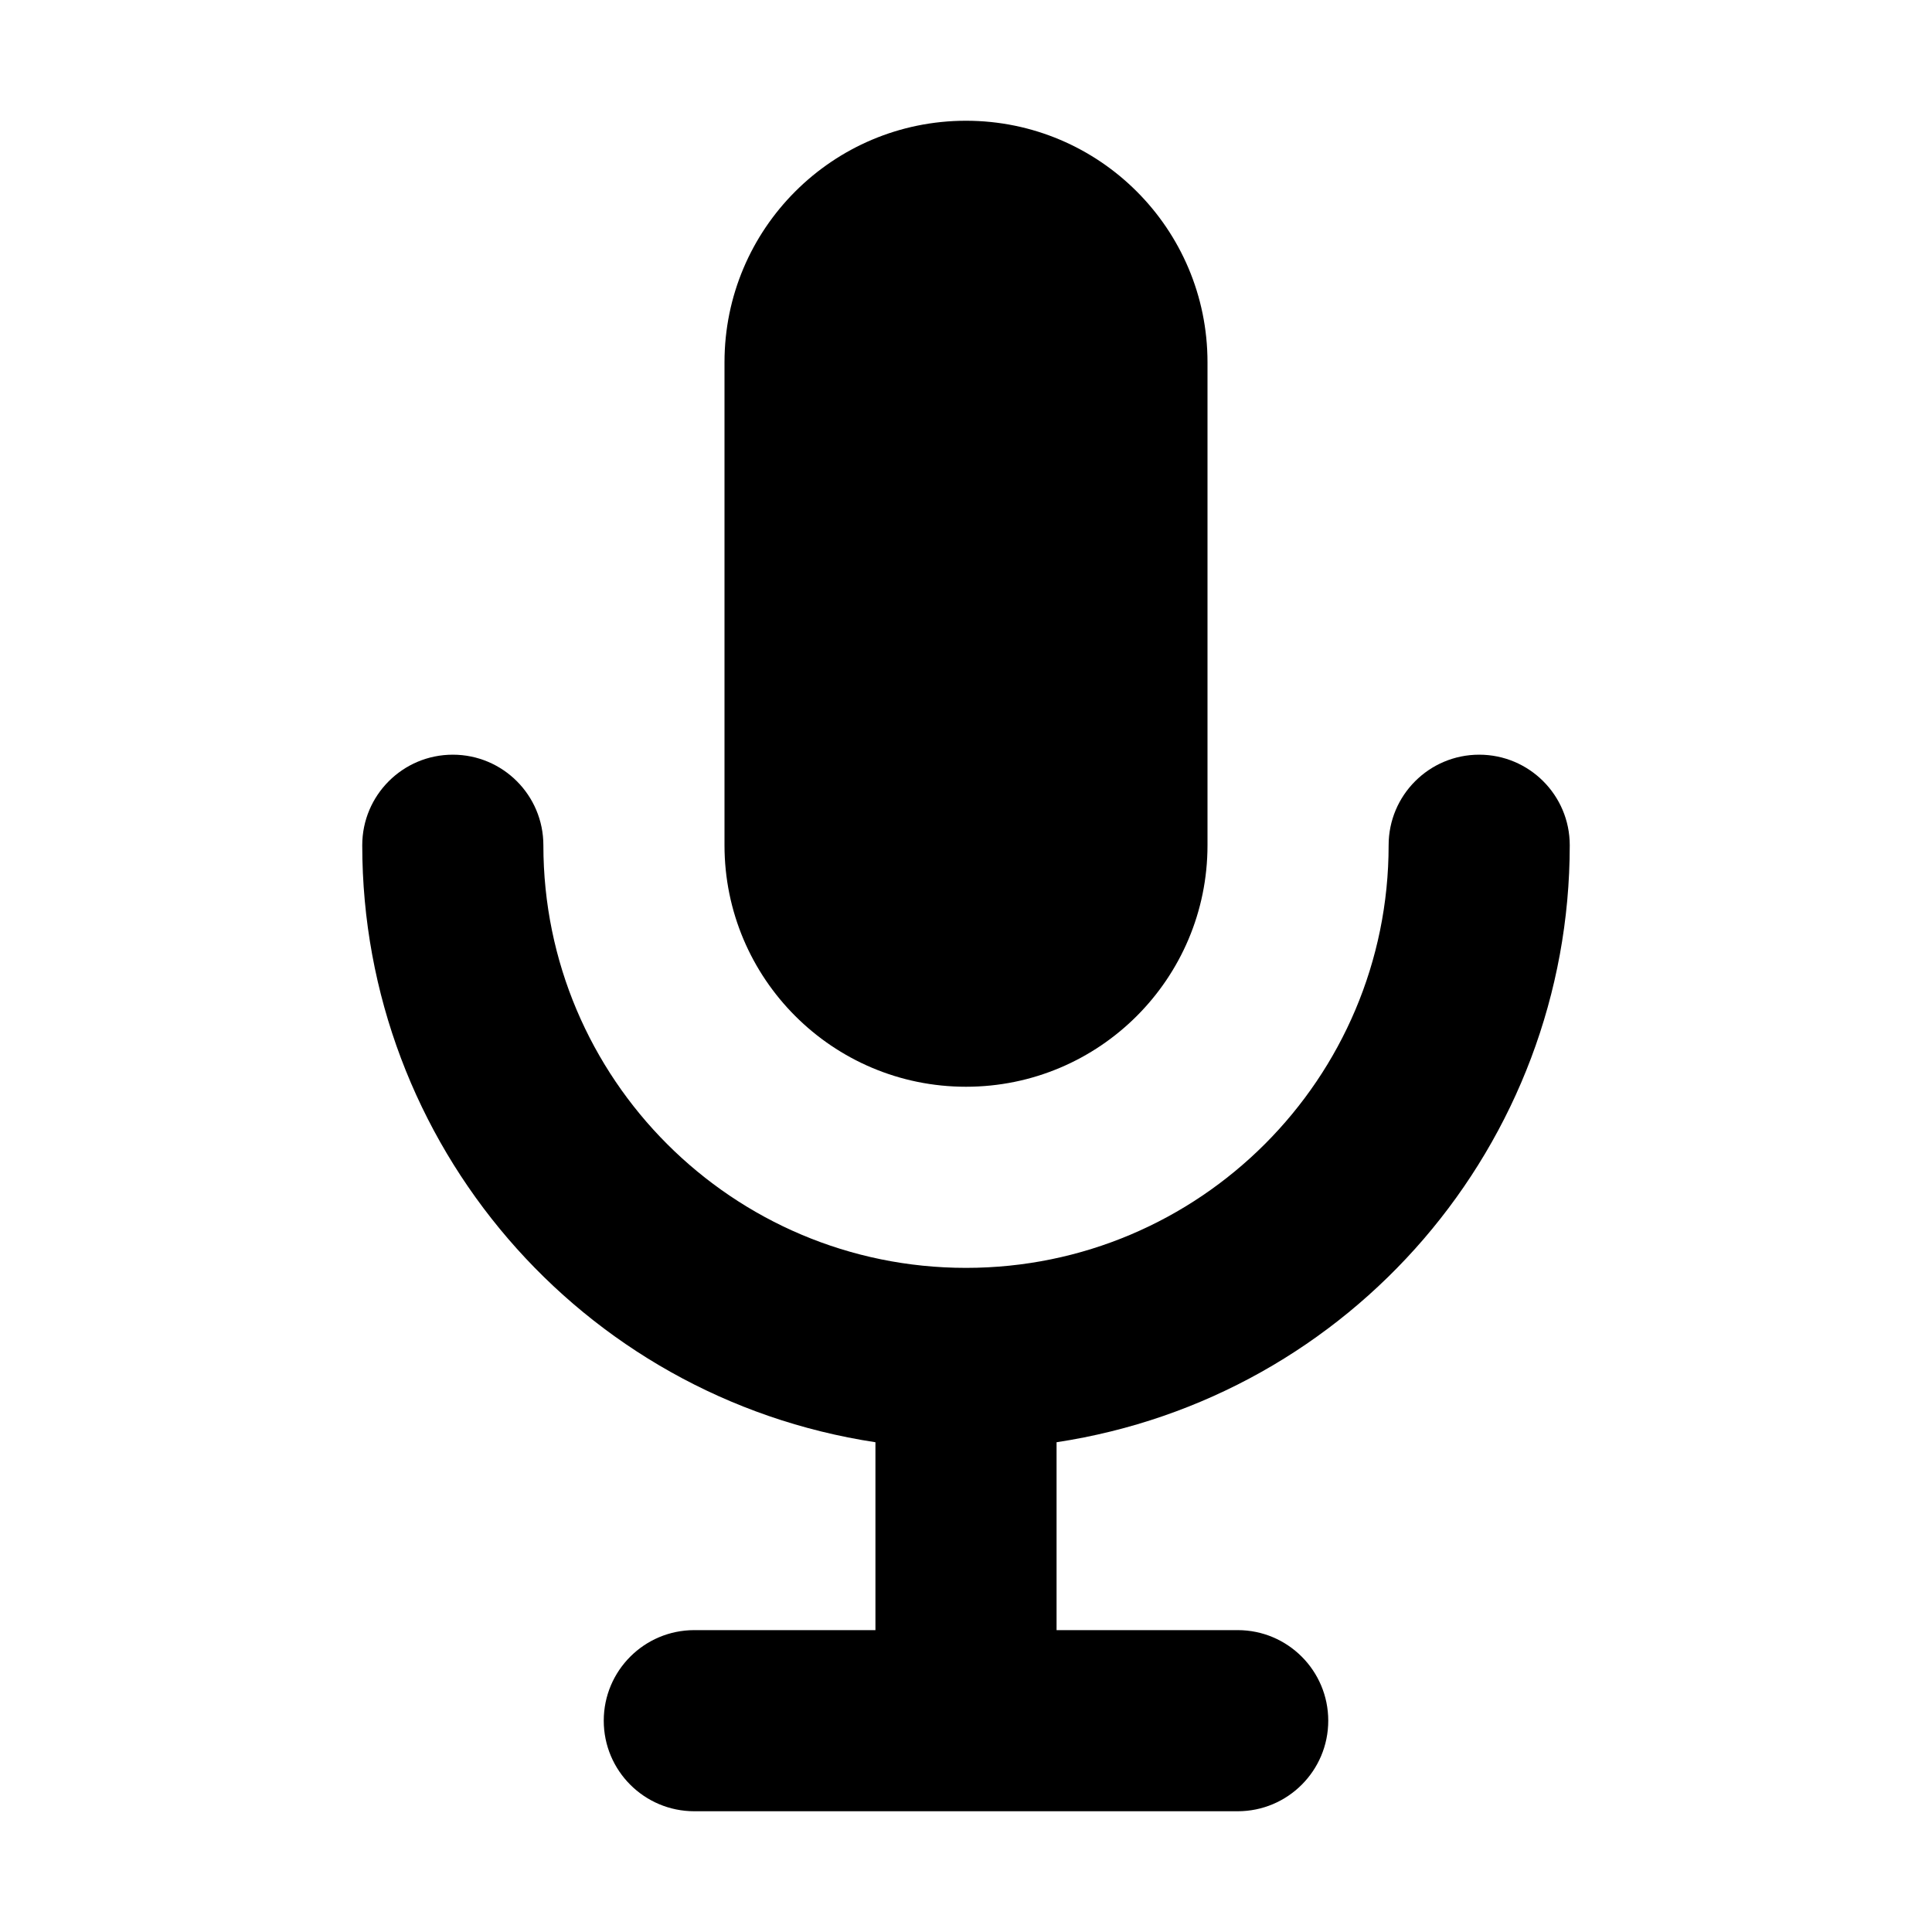
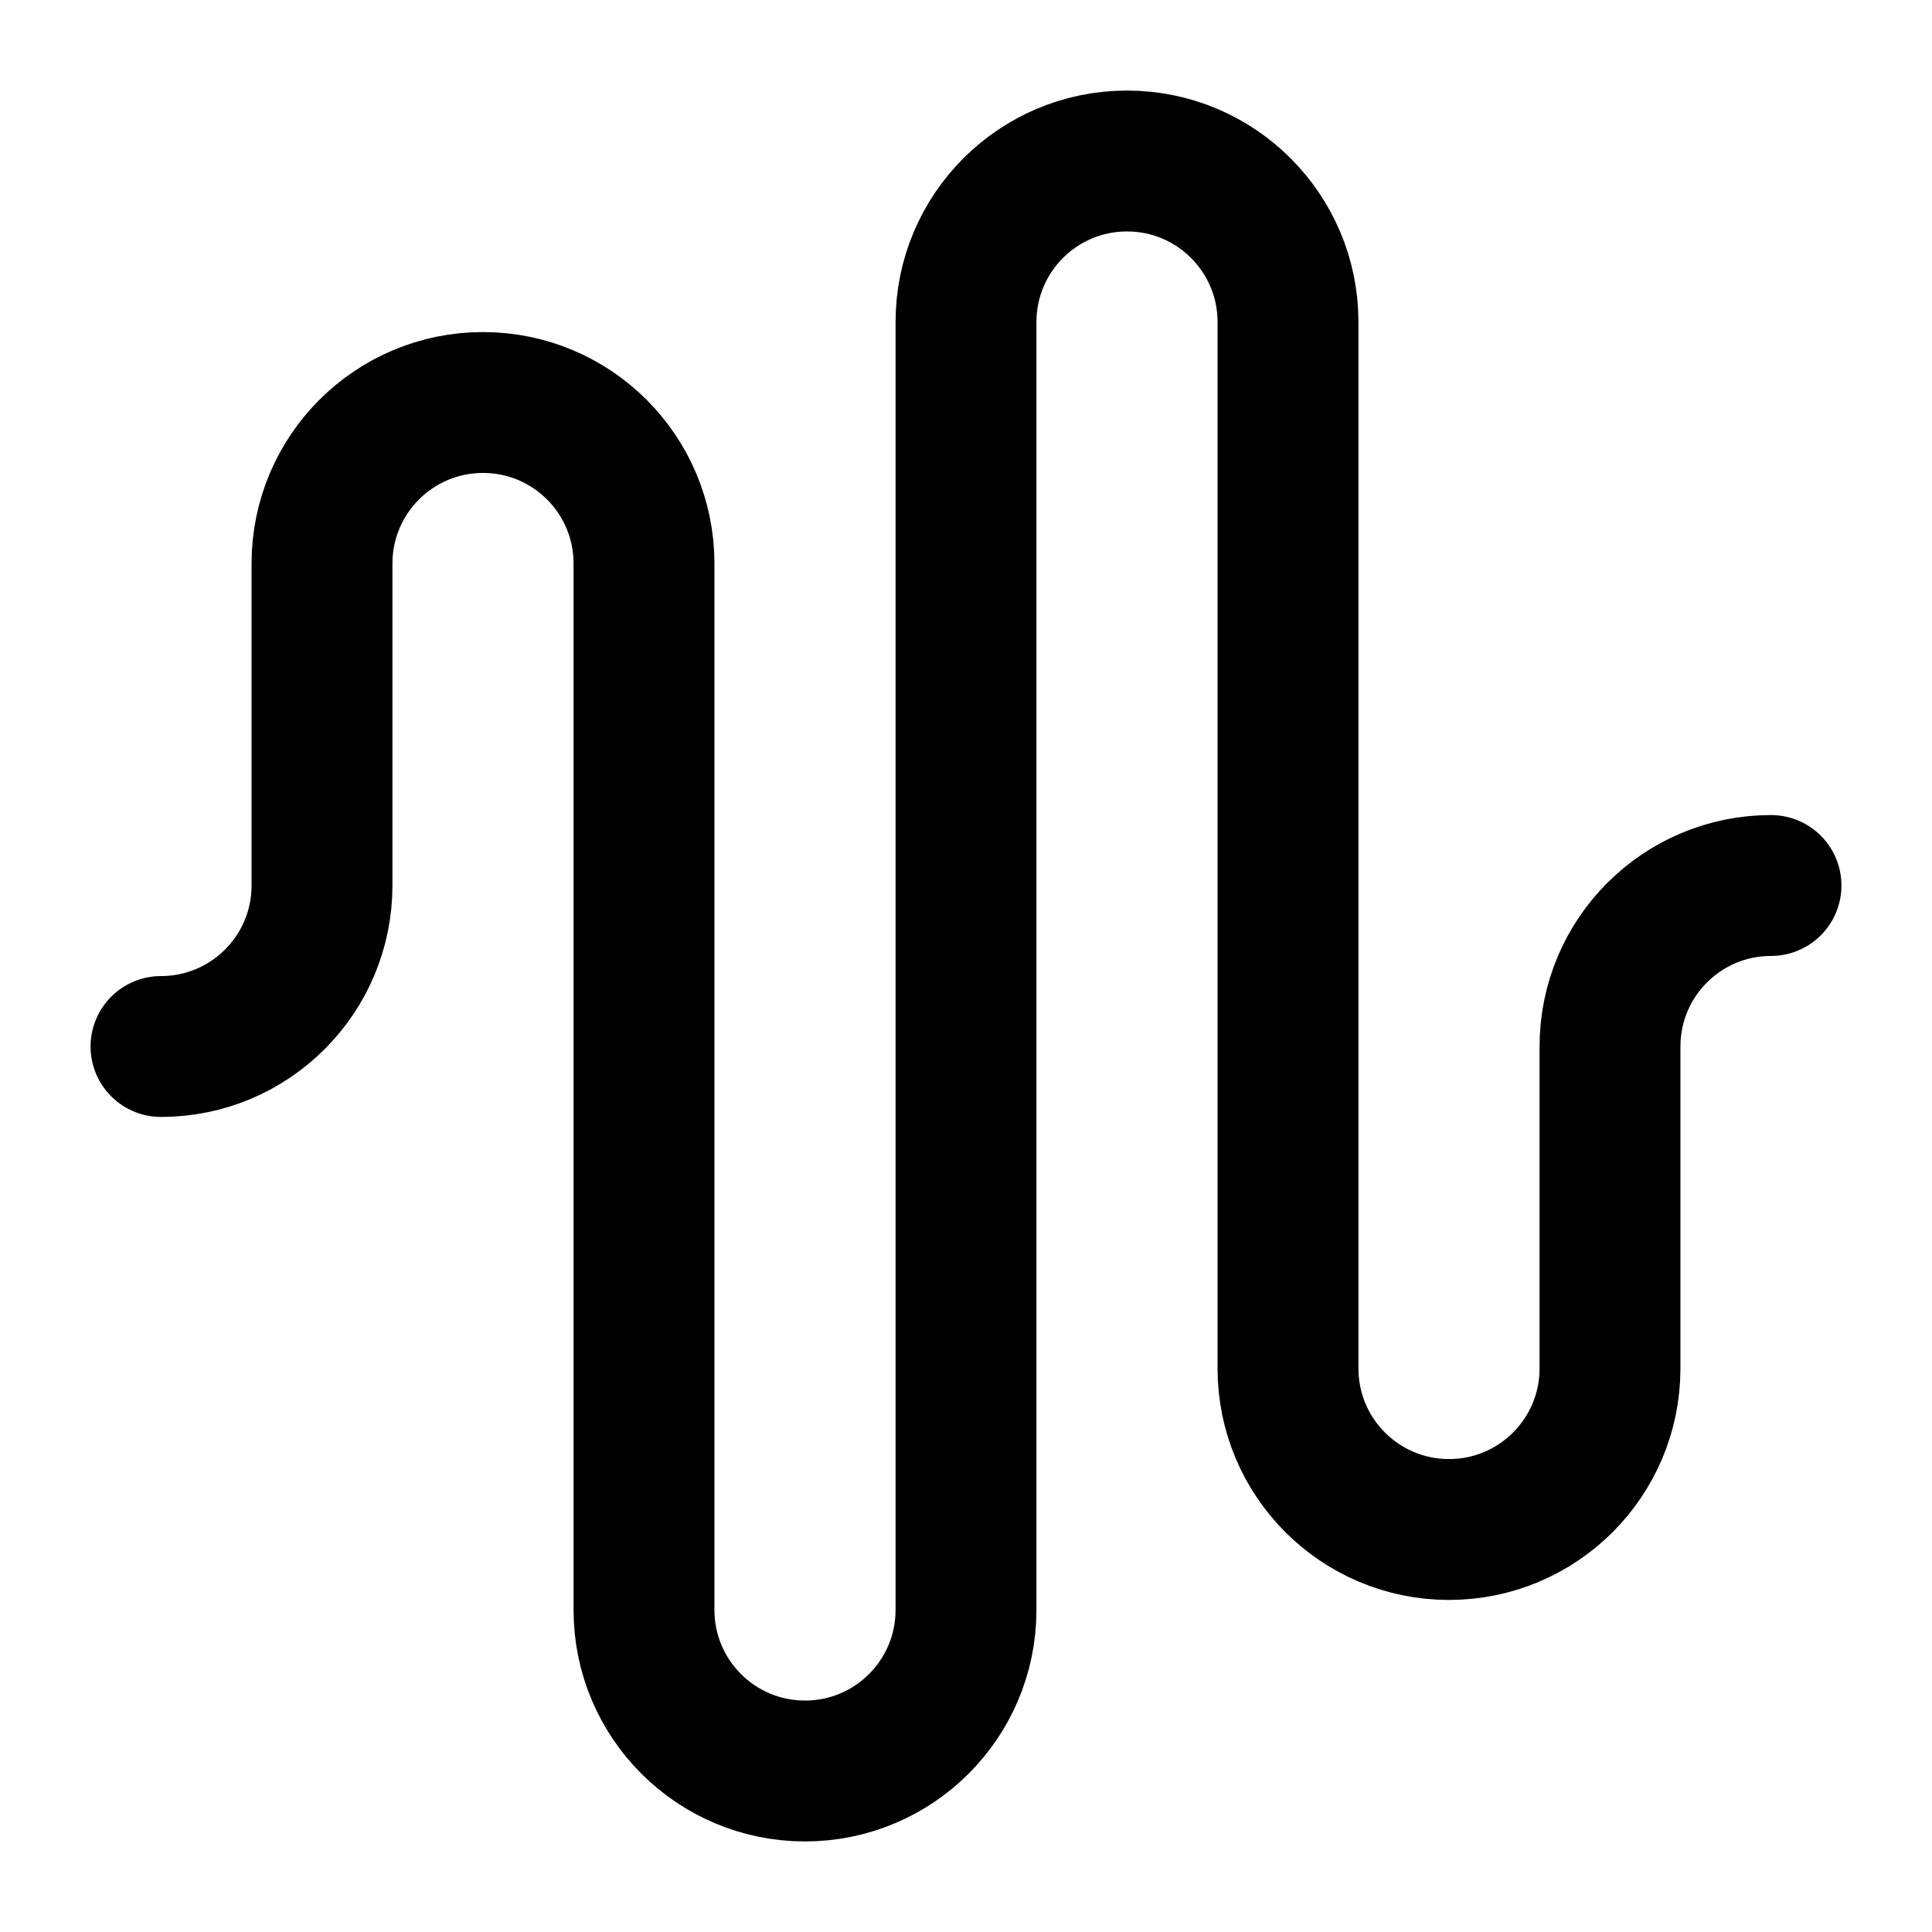
- <svg xmlns="http://www.w3.org/2000/svg" viewBox="0 0 16 16" fill="currentColor">
-   <path d="M8 1a2 2 0 0 0-2 2v4a2 2 0 1 0 4 0V3a2 2 0 0 0-2-2Z" />
-   <path d="M4.5 7A.75.75 0 0 0 3 7a5.001 5.001 0 0 0 4.25 4.944V13.5h-1.5a.75.75 0 0 0 0 1.5h4.5a.75.75 0 0 0 0-1.5h-1.5v-1.556A5.001 5.001 0 0 0 13 7a.75.75 0 0 0-1.5 0 3.5 3.5 0 1 1-7 0Z" />
+ <svg xmlns="http://www.w3.org/2000/svg" viewBox="0 0 24 24">
+   <path d="M2 13a2 2 0 0 0 2-2V7a2 2 0 0 1 4 0v13a2 2 0 0 0 4 0V4a2 2 0 0 1 4 0v13a2 2 0 0 0 4 0v-4a2 2 0 0 1 2-2" fill="none" stroke="currentColor" stroke-width="1.75" stroke-linecap="round" stroke-linejoin="round" />
</svg>
